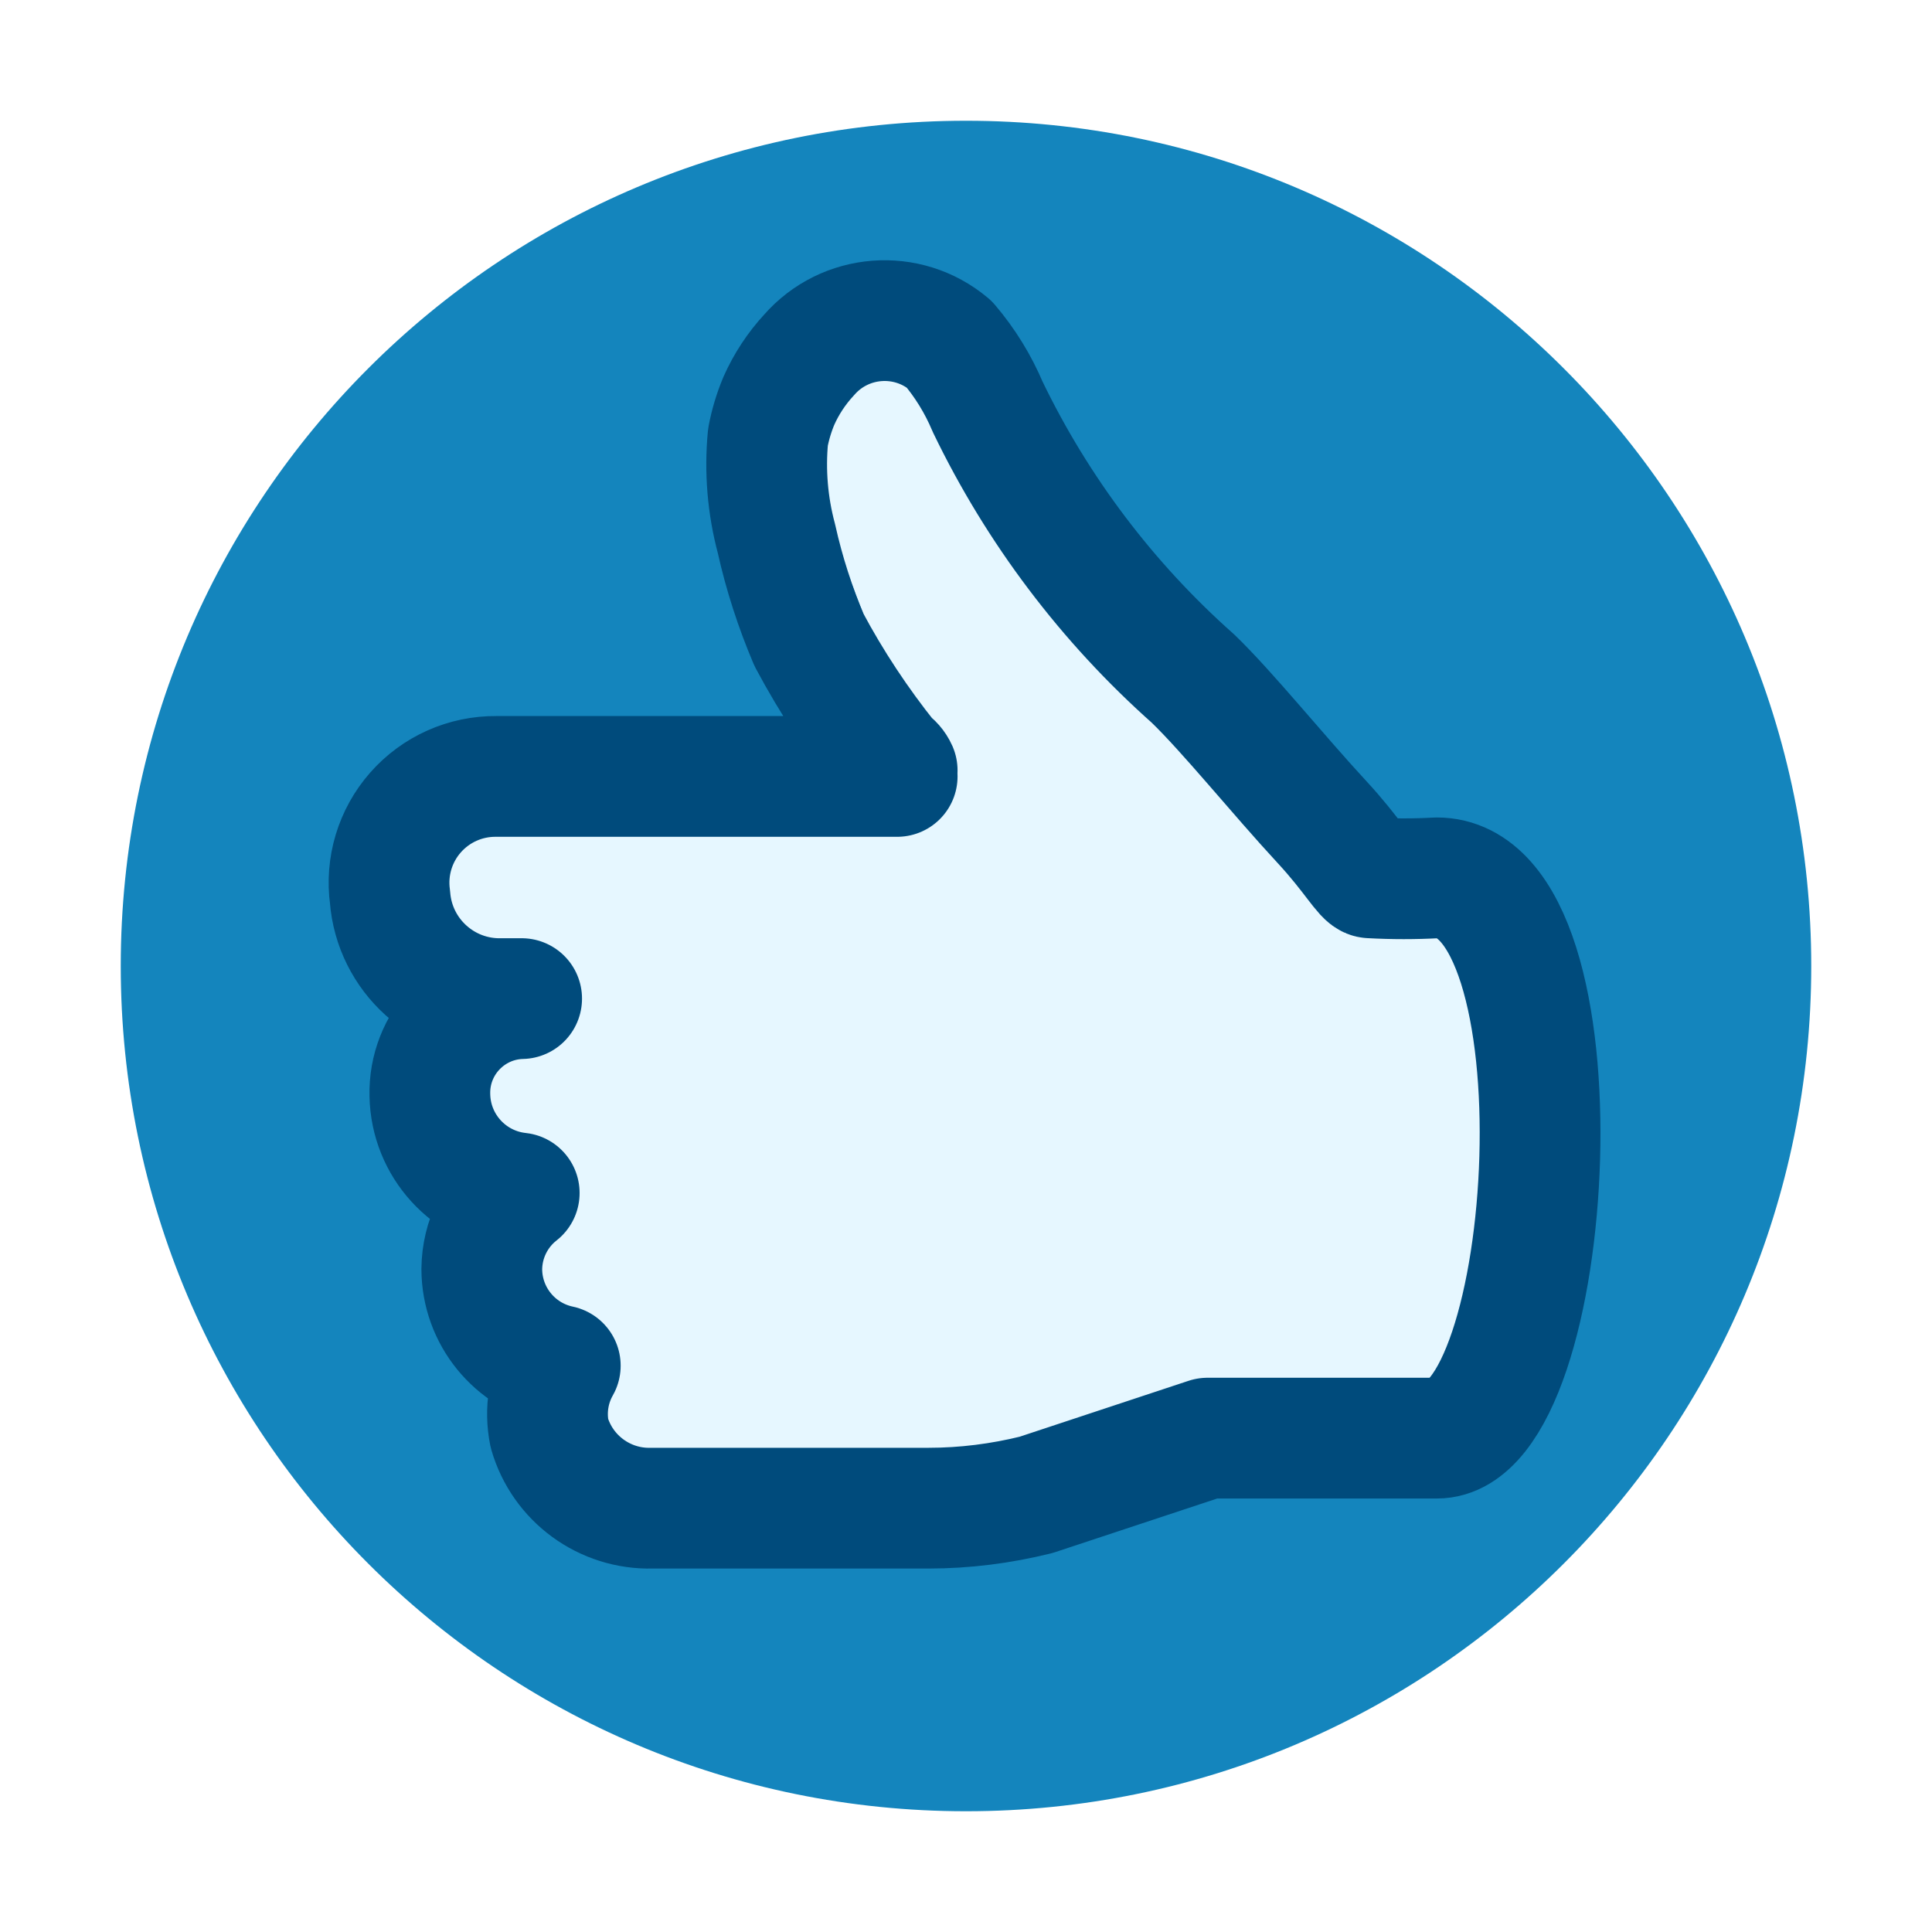
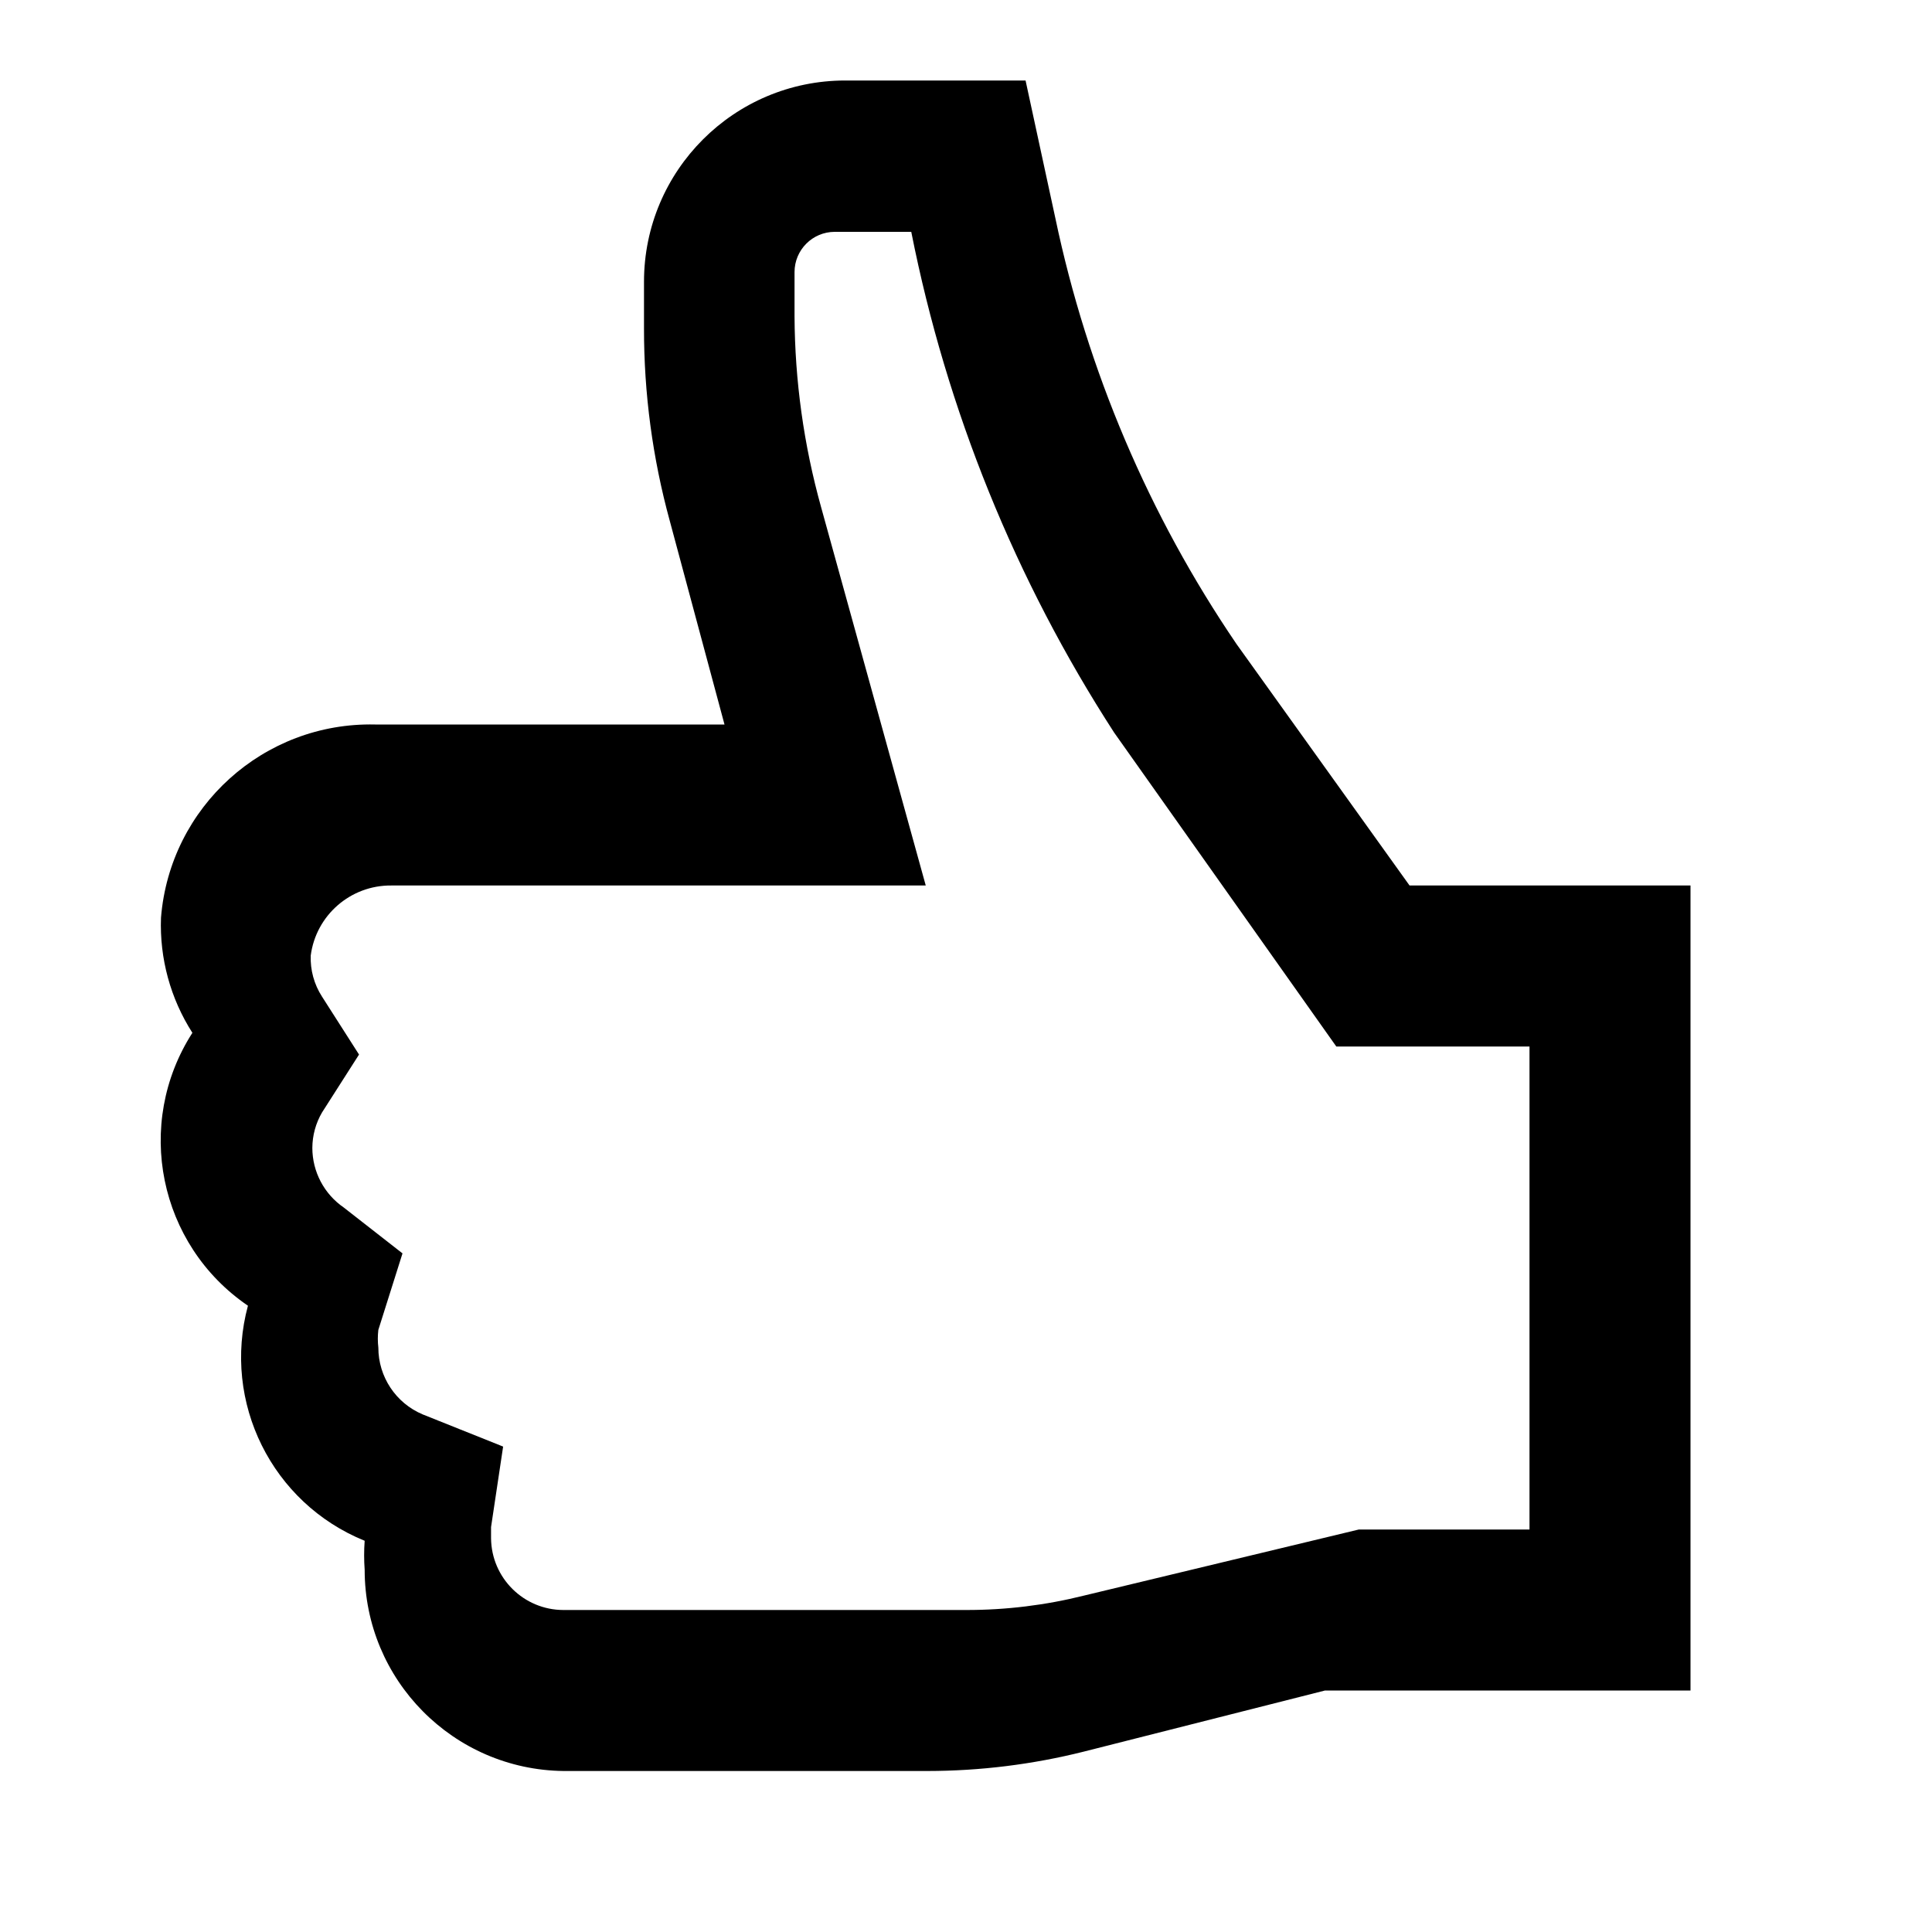
- <svg xmlns="http://www.w3.org/2000/svg" width="16" height="16" id="like-consumption-small" data-supported-dps="16x16">
-   <g fill="none" fill-rule="evenodd">
-     <rect width="16" height="16" rx="8" />
-     <circle fill="#1485BD" cx="8" cy="8" r="7" />
-     <path d="M11.93 7.25h-.55c-.05 0-.15-.19-.4-.46-.37-.4-.78-.91-1.07-1.19a7.18 7.18 0 01-1.73-2.24c-.24-.51-.26-.74-.75-.74a.77.77 0 00-.67.81c0 .14.07.63.1.8a7.62 7.62 0 001 2.2h.54-4.28a.87.87 0 00-.88.94.91.91 0 00.93.85h.16a.78.78 0 00-.76.8.81.81 0 00.74.8.8.8 0 00.33 1.42.79.79 0 00-.09.55.86.86 0 00.85.63h2.29c.3 0 .599-.038.89-.11l1.42-.42h1.9c1.02-.04 1.29-4.64.03-4.64z" fill="#E6F7FF" />
-     <path d="M7.43 6.43H4.11a.88.88 0 00-.88 1 .91.91 0 00.93.84h.16a.78.78 0 00-.76.8.83.83 0 00.74.81.81.81 0 00-.31.63.82.82 0 00.65.8.81.81 0 00-.09.56.86.86 0 00.85.62h2.29c.3 0 .599-.038.89-.11l1.42-.47h1.9c1 0 1.27-4.64 0-4.64a5 5 0 01-.55 0c-.05 0-.15-.19-.4-.46h0c-.37-.4-.78-.91-1.07-1.19a7.18 7.18 0 01-1.7-2.25 2 2 0 00-.32-.52.83.83 0 00-1.16.09 1.39 1.39 0 00-.25.38 1.49 1.49 0 00-.09.3 2.38 2.38 0 00.07.84c.064.288.155.569.27.84.188.353.41.688.66 1a.18.18 0 01.07.08" stroke="#004B7C" stroke-linecap="round" stroke-linejoin="round" />
-   </g>
+ <svg xmlns="http://www.w3.org/2000/svg" viewBox="0 0 24 24" data-supported-dps="24x24" fill="currentColor" width="24" height="24" focusable="false">
+   <path d="M17.51 11l-2.15-3a14.81 14.81 0 01-2.25-5.29L12.74 1H10.5A2.5 2.5 0 008 3.5v.58a9 9 0 00.32 2.39L9 9H4.66A2.61 2.61 0 002 11.4a2.48 2.48 0 00.39 1.43 2.48 2.48 0 00.69 3.39 2.46 2.46 0 001.45 2.92 2.47 2.47 0 000 .36A2.5 2.5 0 007 22h4.52a8 8 0 001.94-.24l3-.76H21V11h-3.49zM19 19h-2.12l-3.41.82A6 6 0 0112 20H7a.9.9 0 01-.9-.89v-.14l.15-1-1-.4a.9.9 0 01-.55-.83.93.93 0 010-.22l.3-.95-.73-.57a.9.9 0 01-.39-.74.88.88 0 01.12-.44l.46-.72-.46-.72a.88.88 0 01-.14-.51 1 1 0 011-.87h6.64l-1.3-4.7a9 9 0 01-.33-2.37v-.55a.5.5 0 01.5-.5h.95a17.82 17.82 0 002.52 6.22L16.6 13H19v6z" />
</svg>
